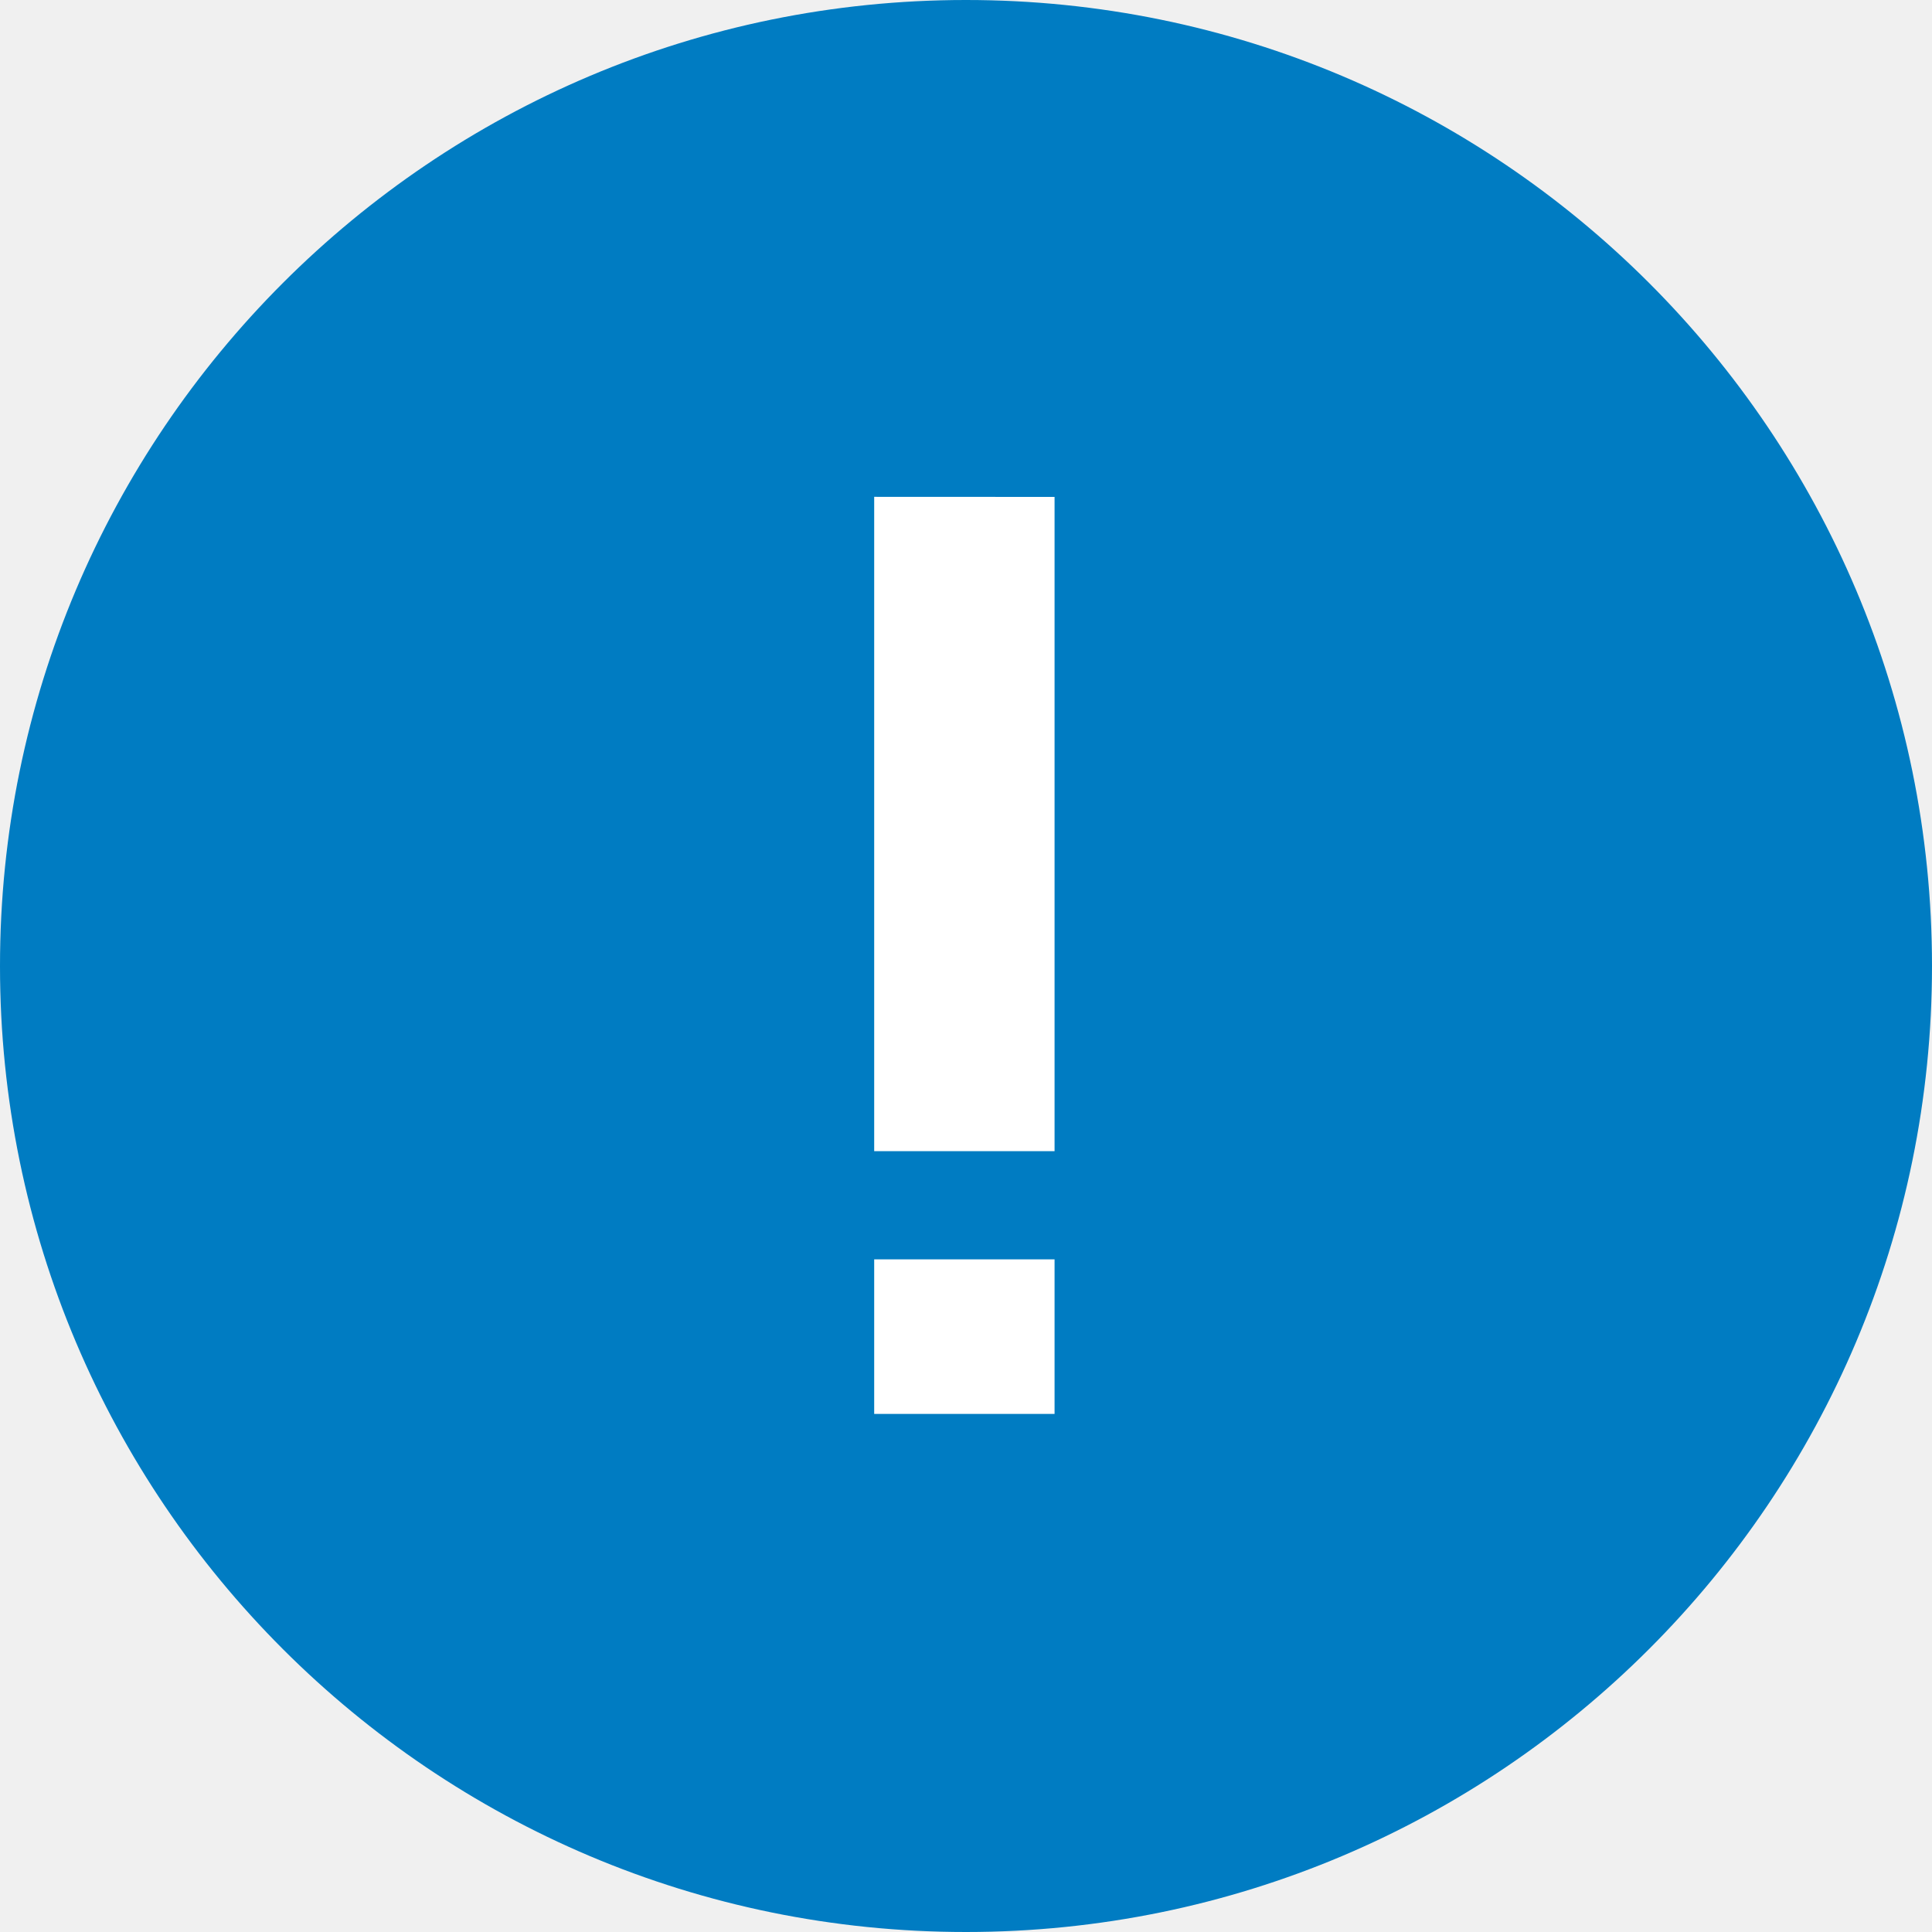
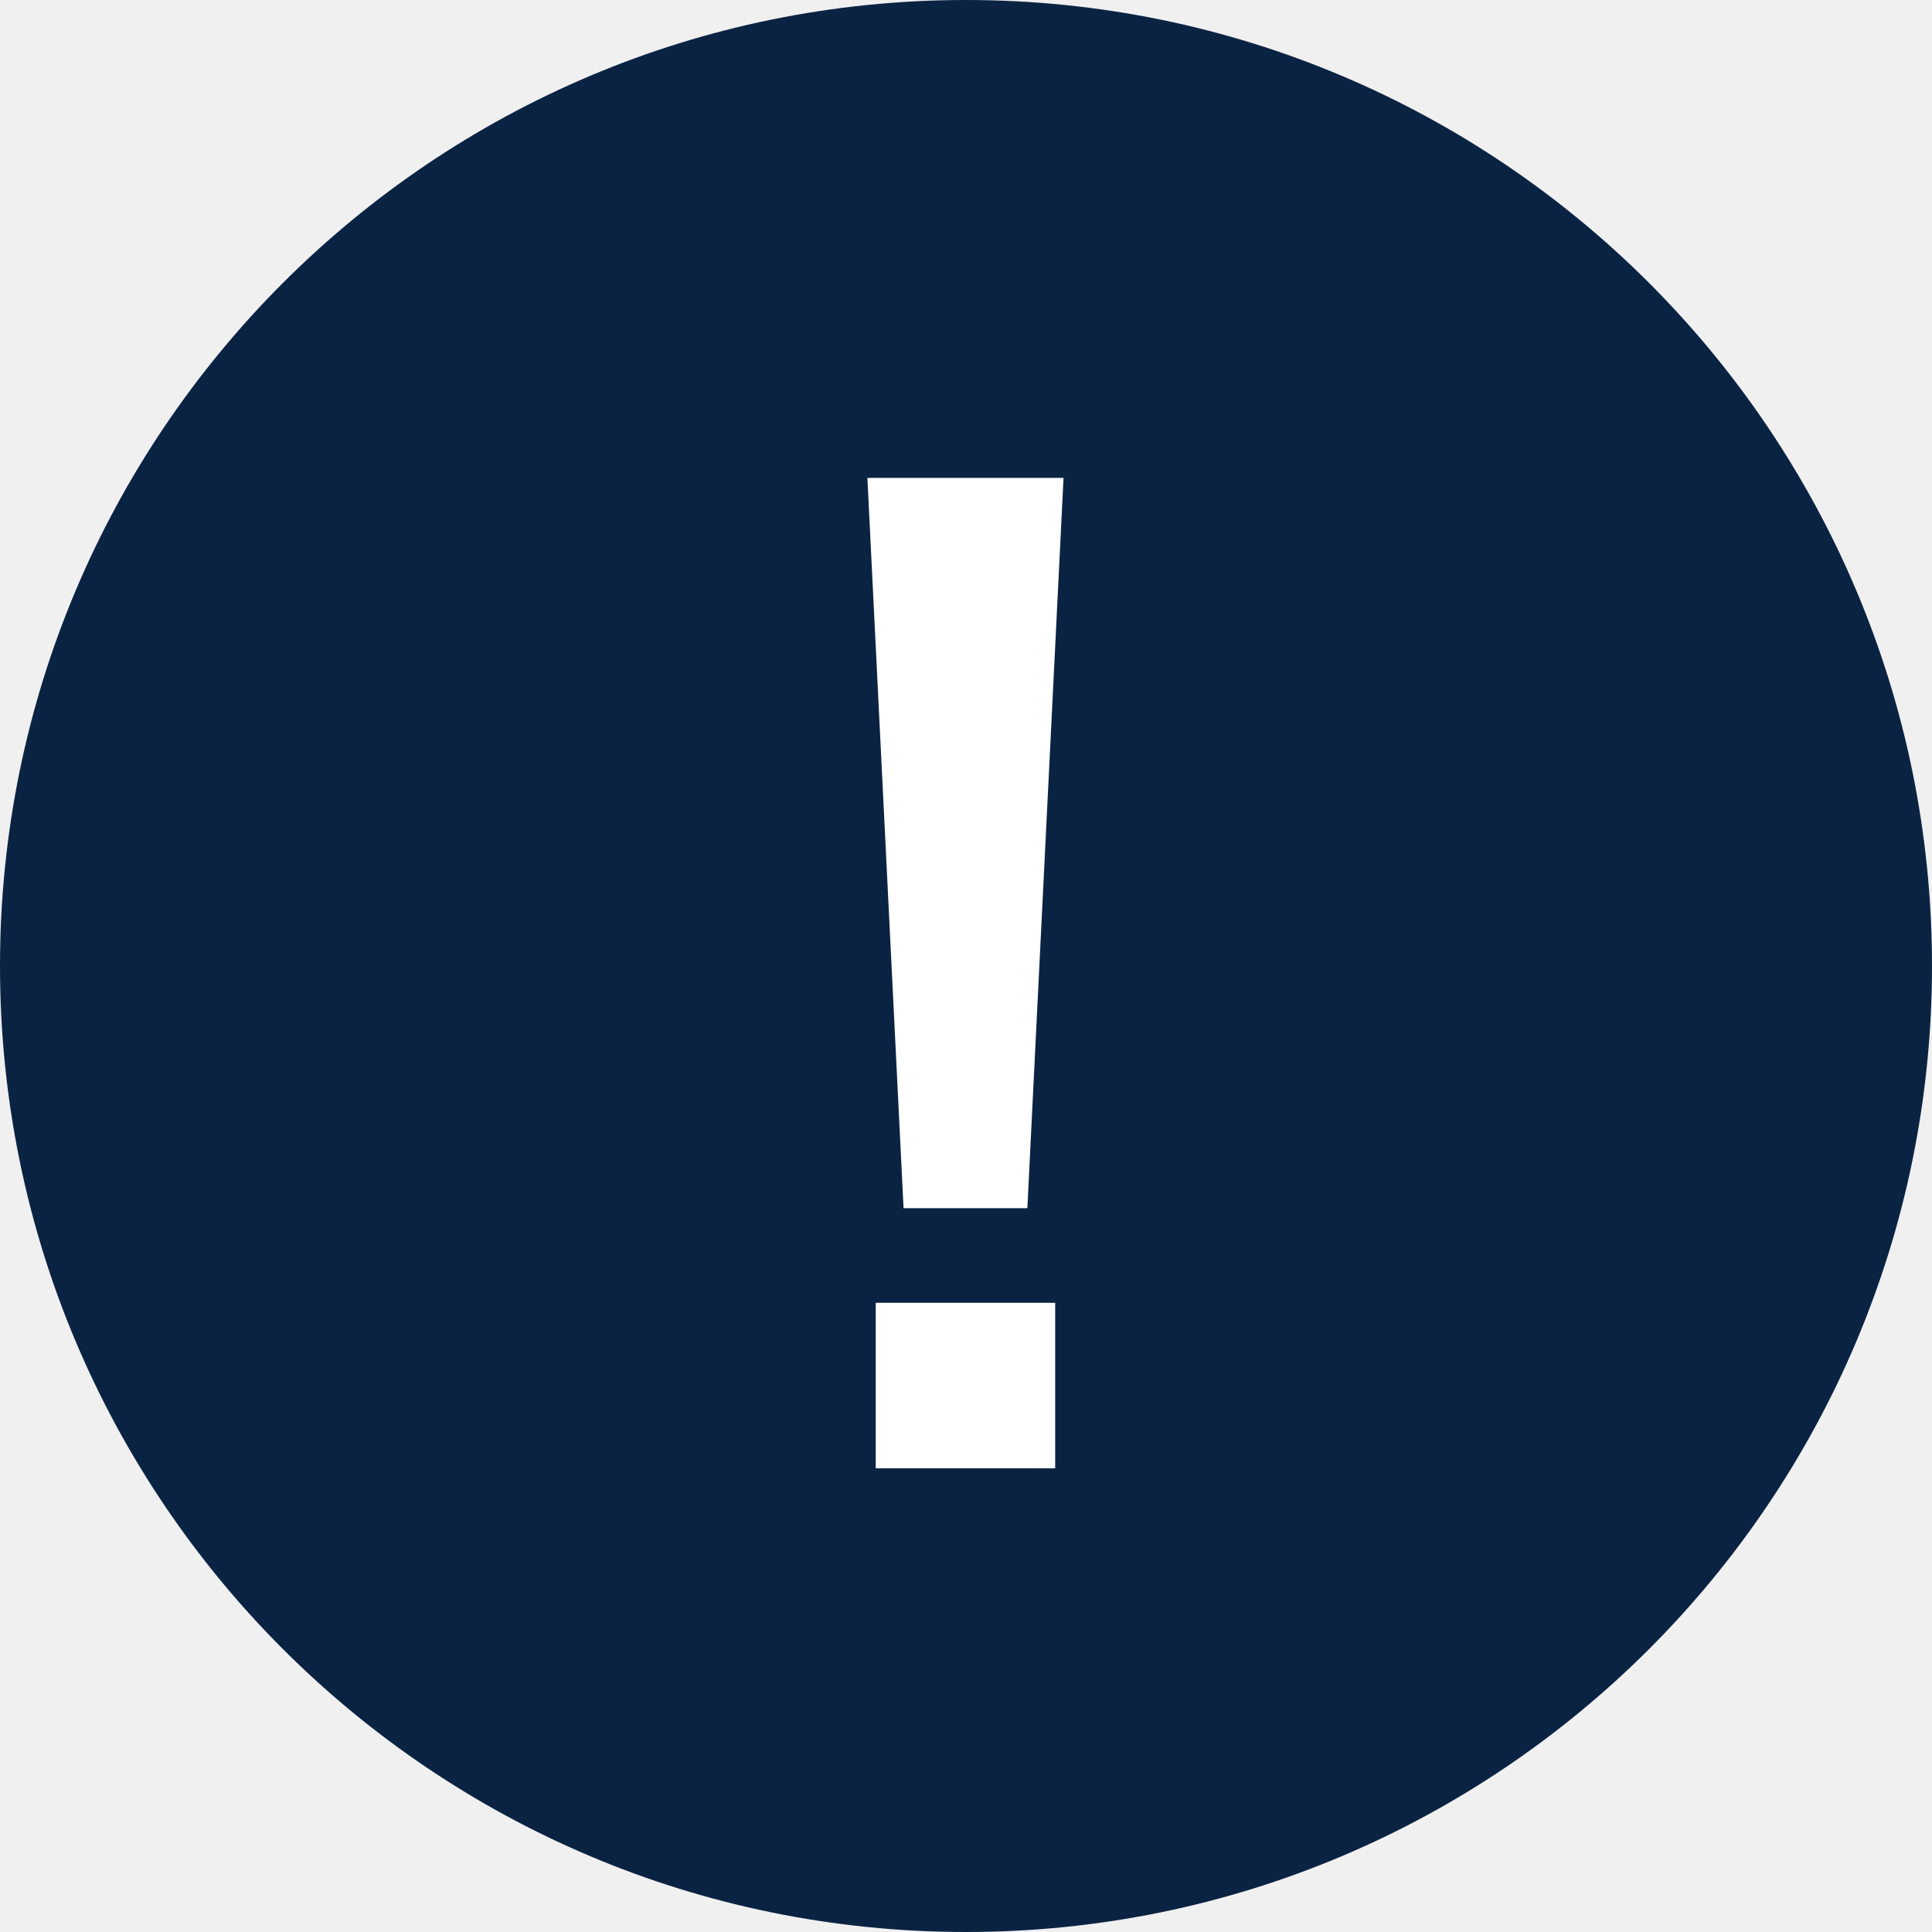
- <svg xmlns="http://www.w3.org/2000/svg" id="Layer_1" data-name="Layer 1" viewBox="0 0 25 25">
-   <defs>
-     <style>.cls-1{fill:#007cc2;fill-rule:evenodd;}.cls-2{fill:#fff;}</style>
-   </defs>
-   <path class="cls-1" d="M12.501,25A12.5,12.5,0,1,0,0,12.503,12.498,12.498,0,0,0,12.501,25Z" />
-   <path class="cls-2" d="M13.646,16.296v2H11.312V16.296Zm0-9.866v8.466H11.312V6.429Z" />
+ <svg xmlns="http://www.w3.org/2000/svg" width="25" height="25" viewBox="0 0 25 25" fill="none">
+   <path d="M0 12.5C0 5.596 5.596 0 12.5 0C19.404 0 25 5.596 25 12.5C25 19.404 19.404 25 12.5 25C5.596 25 0 19.404 0 12.5Z" fill="#0B2343" />
+   <path d="M13.294 15.634H11.692L11.224 6.184H13.762L13.294 15.634ZM13.654 19H11.332V16.858H13.654V19Z" fill="white" />
</svg>
